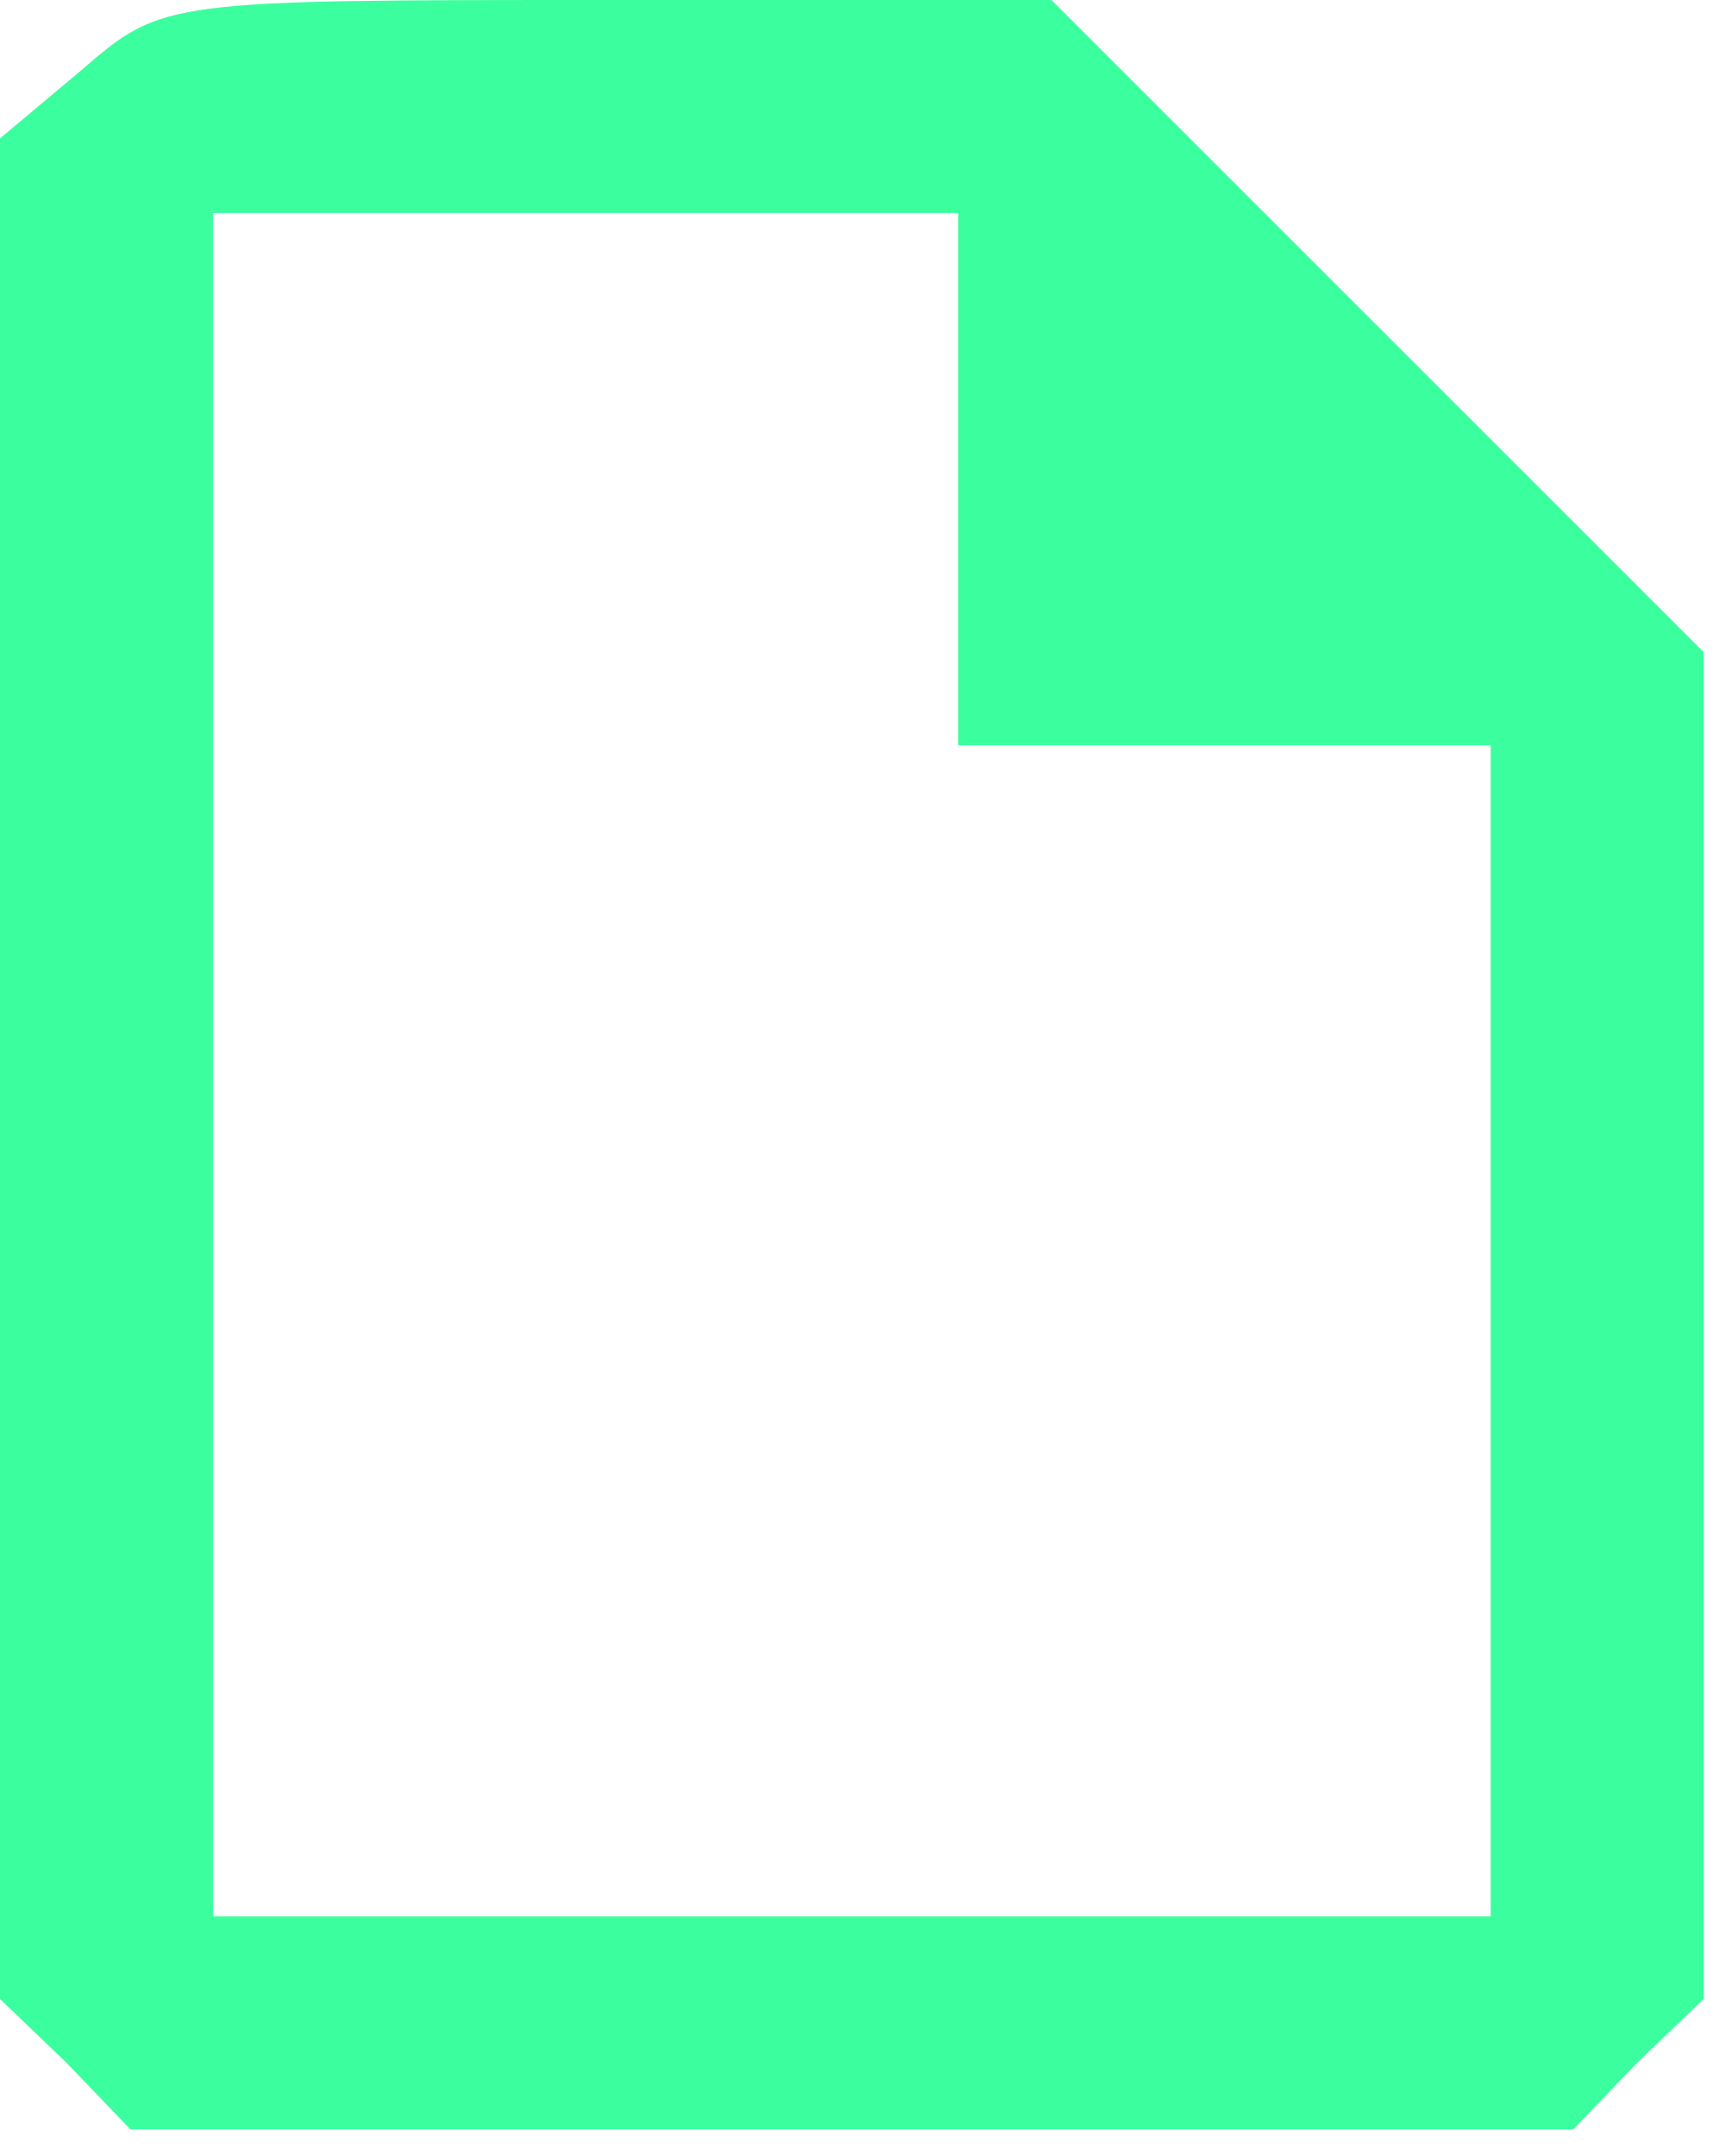
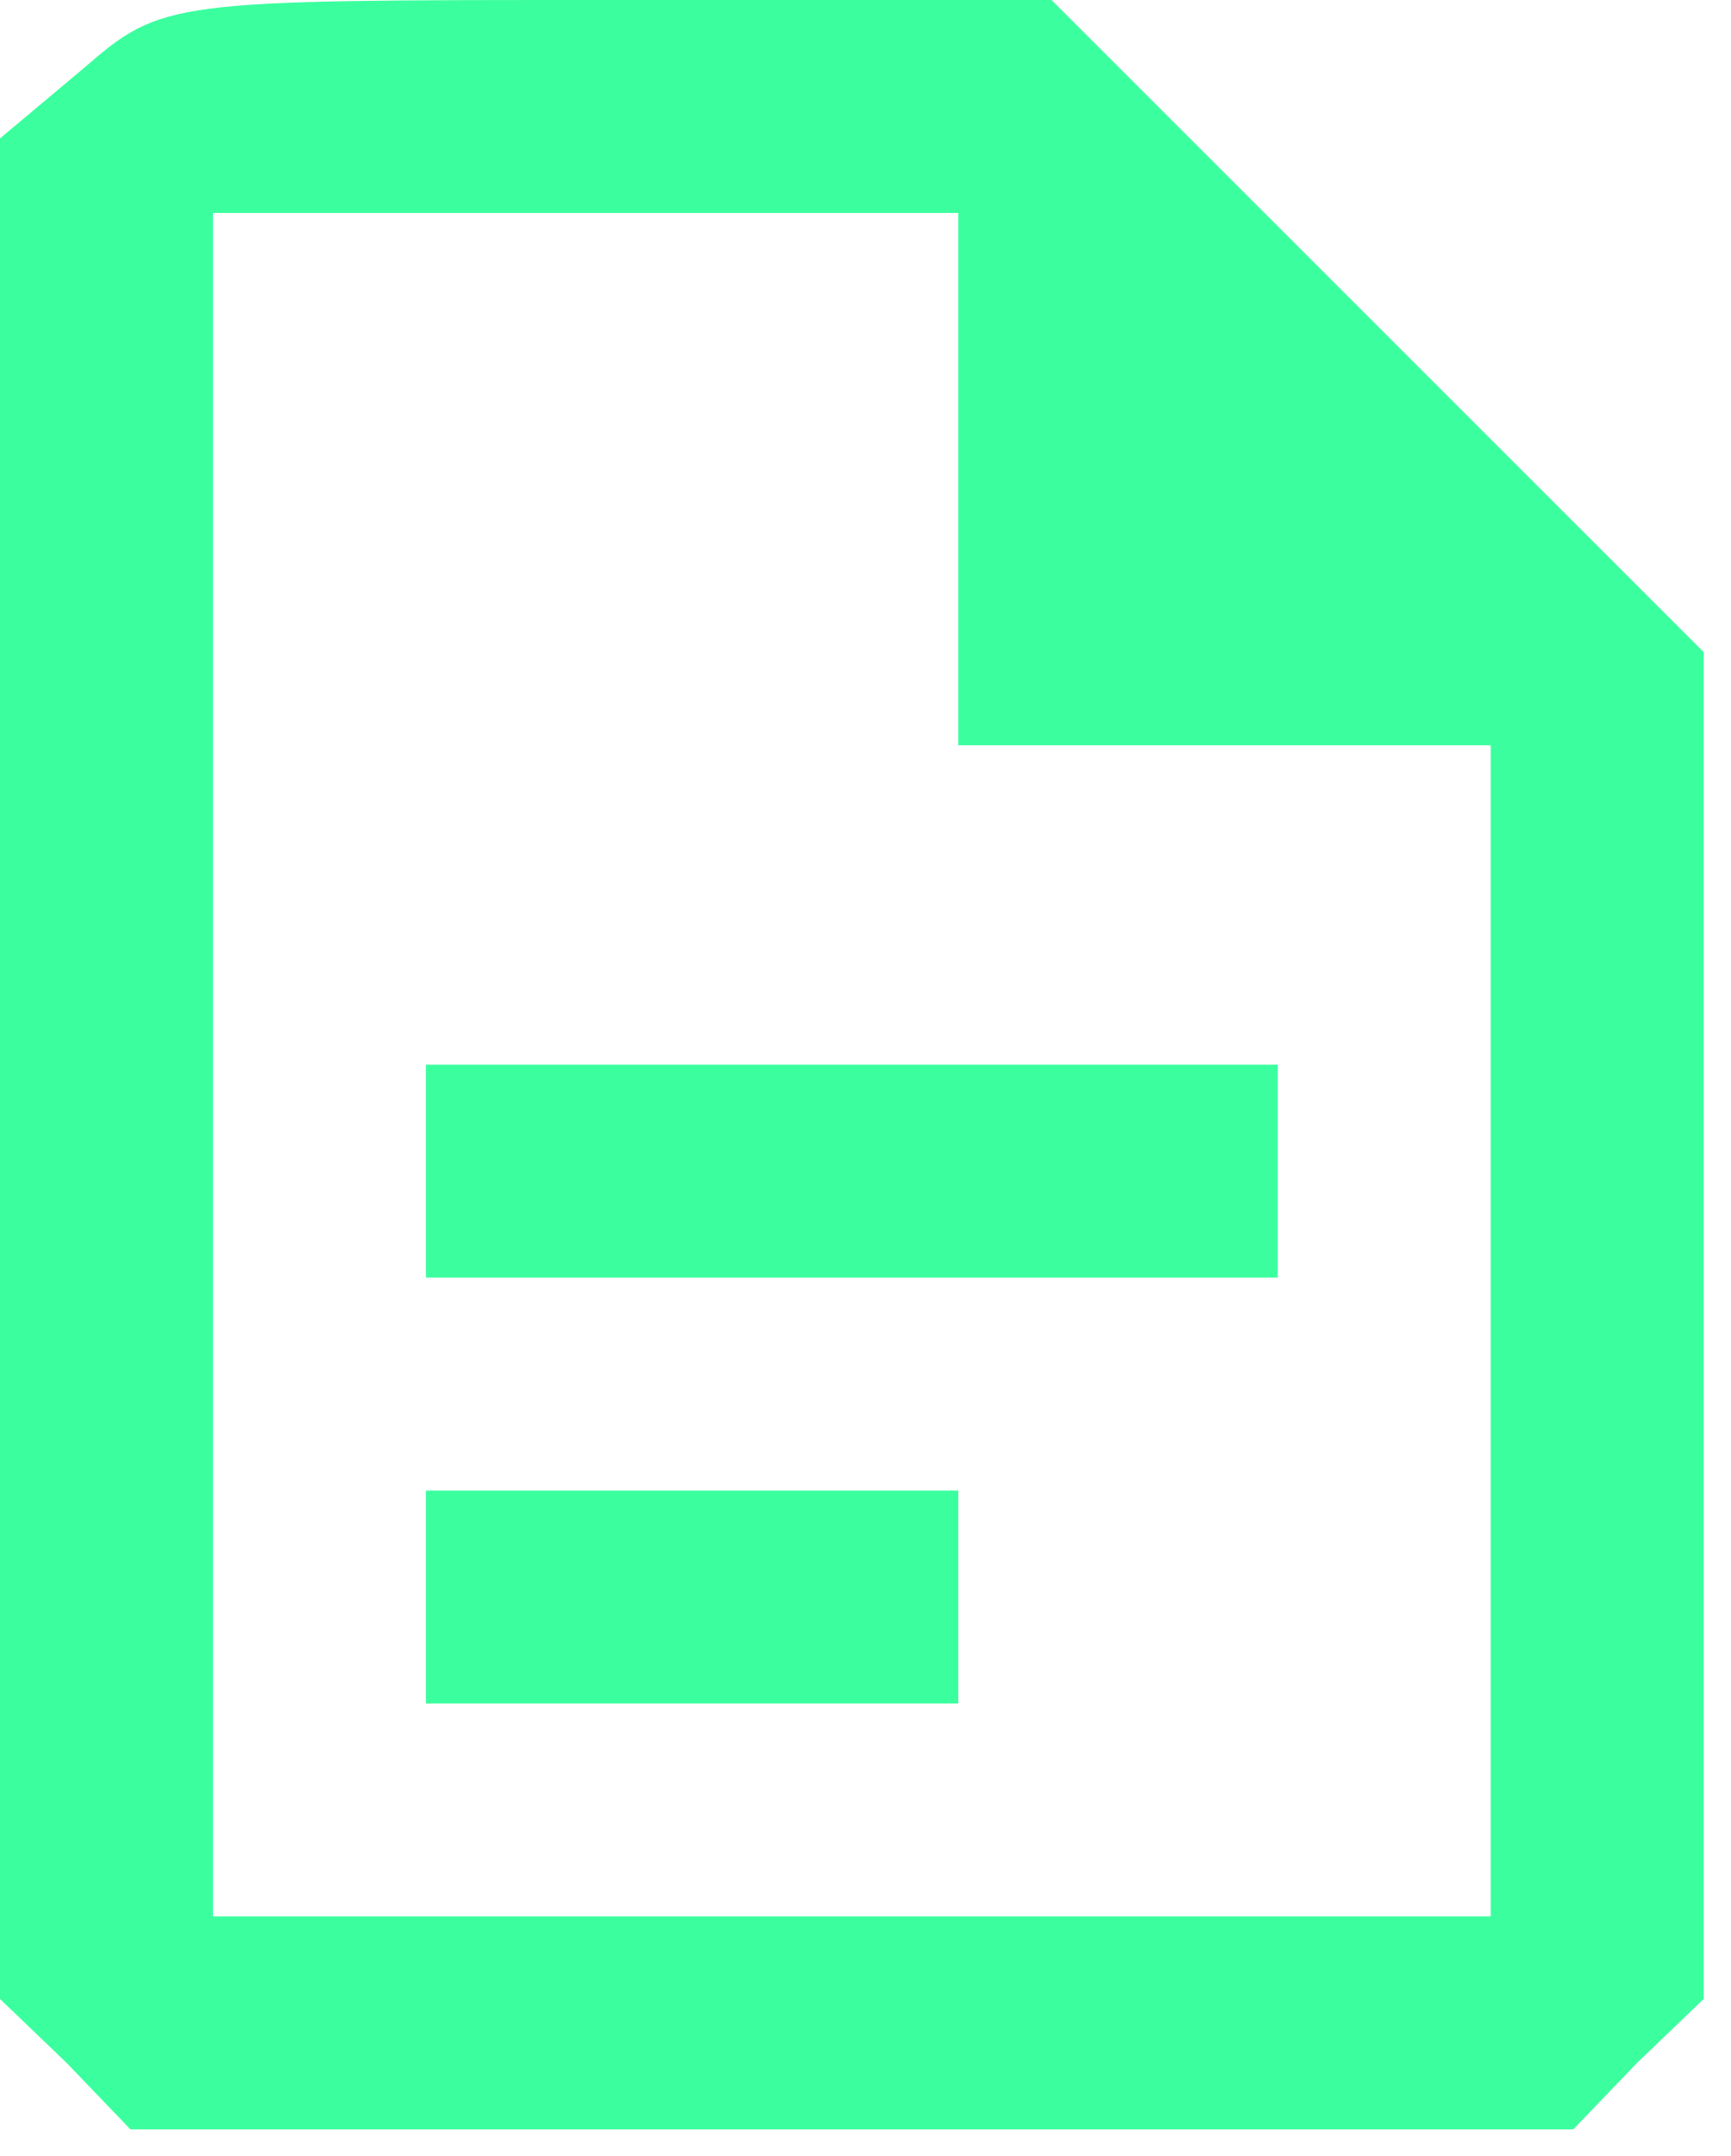
<svg xmlns="http://www.w3.org/2000/svg" viewBox="0 0 65 81" preserveAspectRatio="xMidYMid meet">
  <g transform="translate(0,81) scale(0.1,-0.1)" fill="#3bff9e">
-     <path d="M31 784 l-31 -26 0 -349 0 -350 25 -24 24 -25 271 0 271 0 24 25 25 24 0 253 0 253 -123 123 -122 122 -167 0 c-165 0 -167 0 -197 -26z m329 -154 l0 -100 100 0 100 0 0 -220 0 -220 -240 0 -240 0 0 320 0 320 140 0 140 0 0 -100z" />
+     <path d="M31 784 l-31 -26 0 -349 0 -350 25 -24 24 -25 271 0 271 0 24 25 25 24 0 253 0 253 -123 123 -122 122 -167 0 c-165 0 -167 0 -197 -26z m329 -154 l0 -100 100 0 100 0 0 -220 0 -220 -240 0 -240 0 0 320 0 320 140 0 140 0 0 -100z M160 370 l0 -40 160 0 160 0 0 40 0 40 -160 0 -160 0 0 -40z M160 210 l0 -40 100 0 100 0 0 40 0 40 -100 0 -100 0 0 -40z" />
  </g>
</svg>
